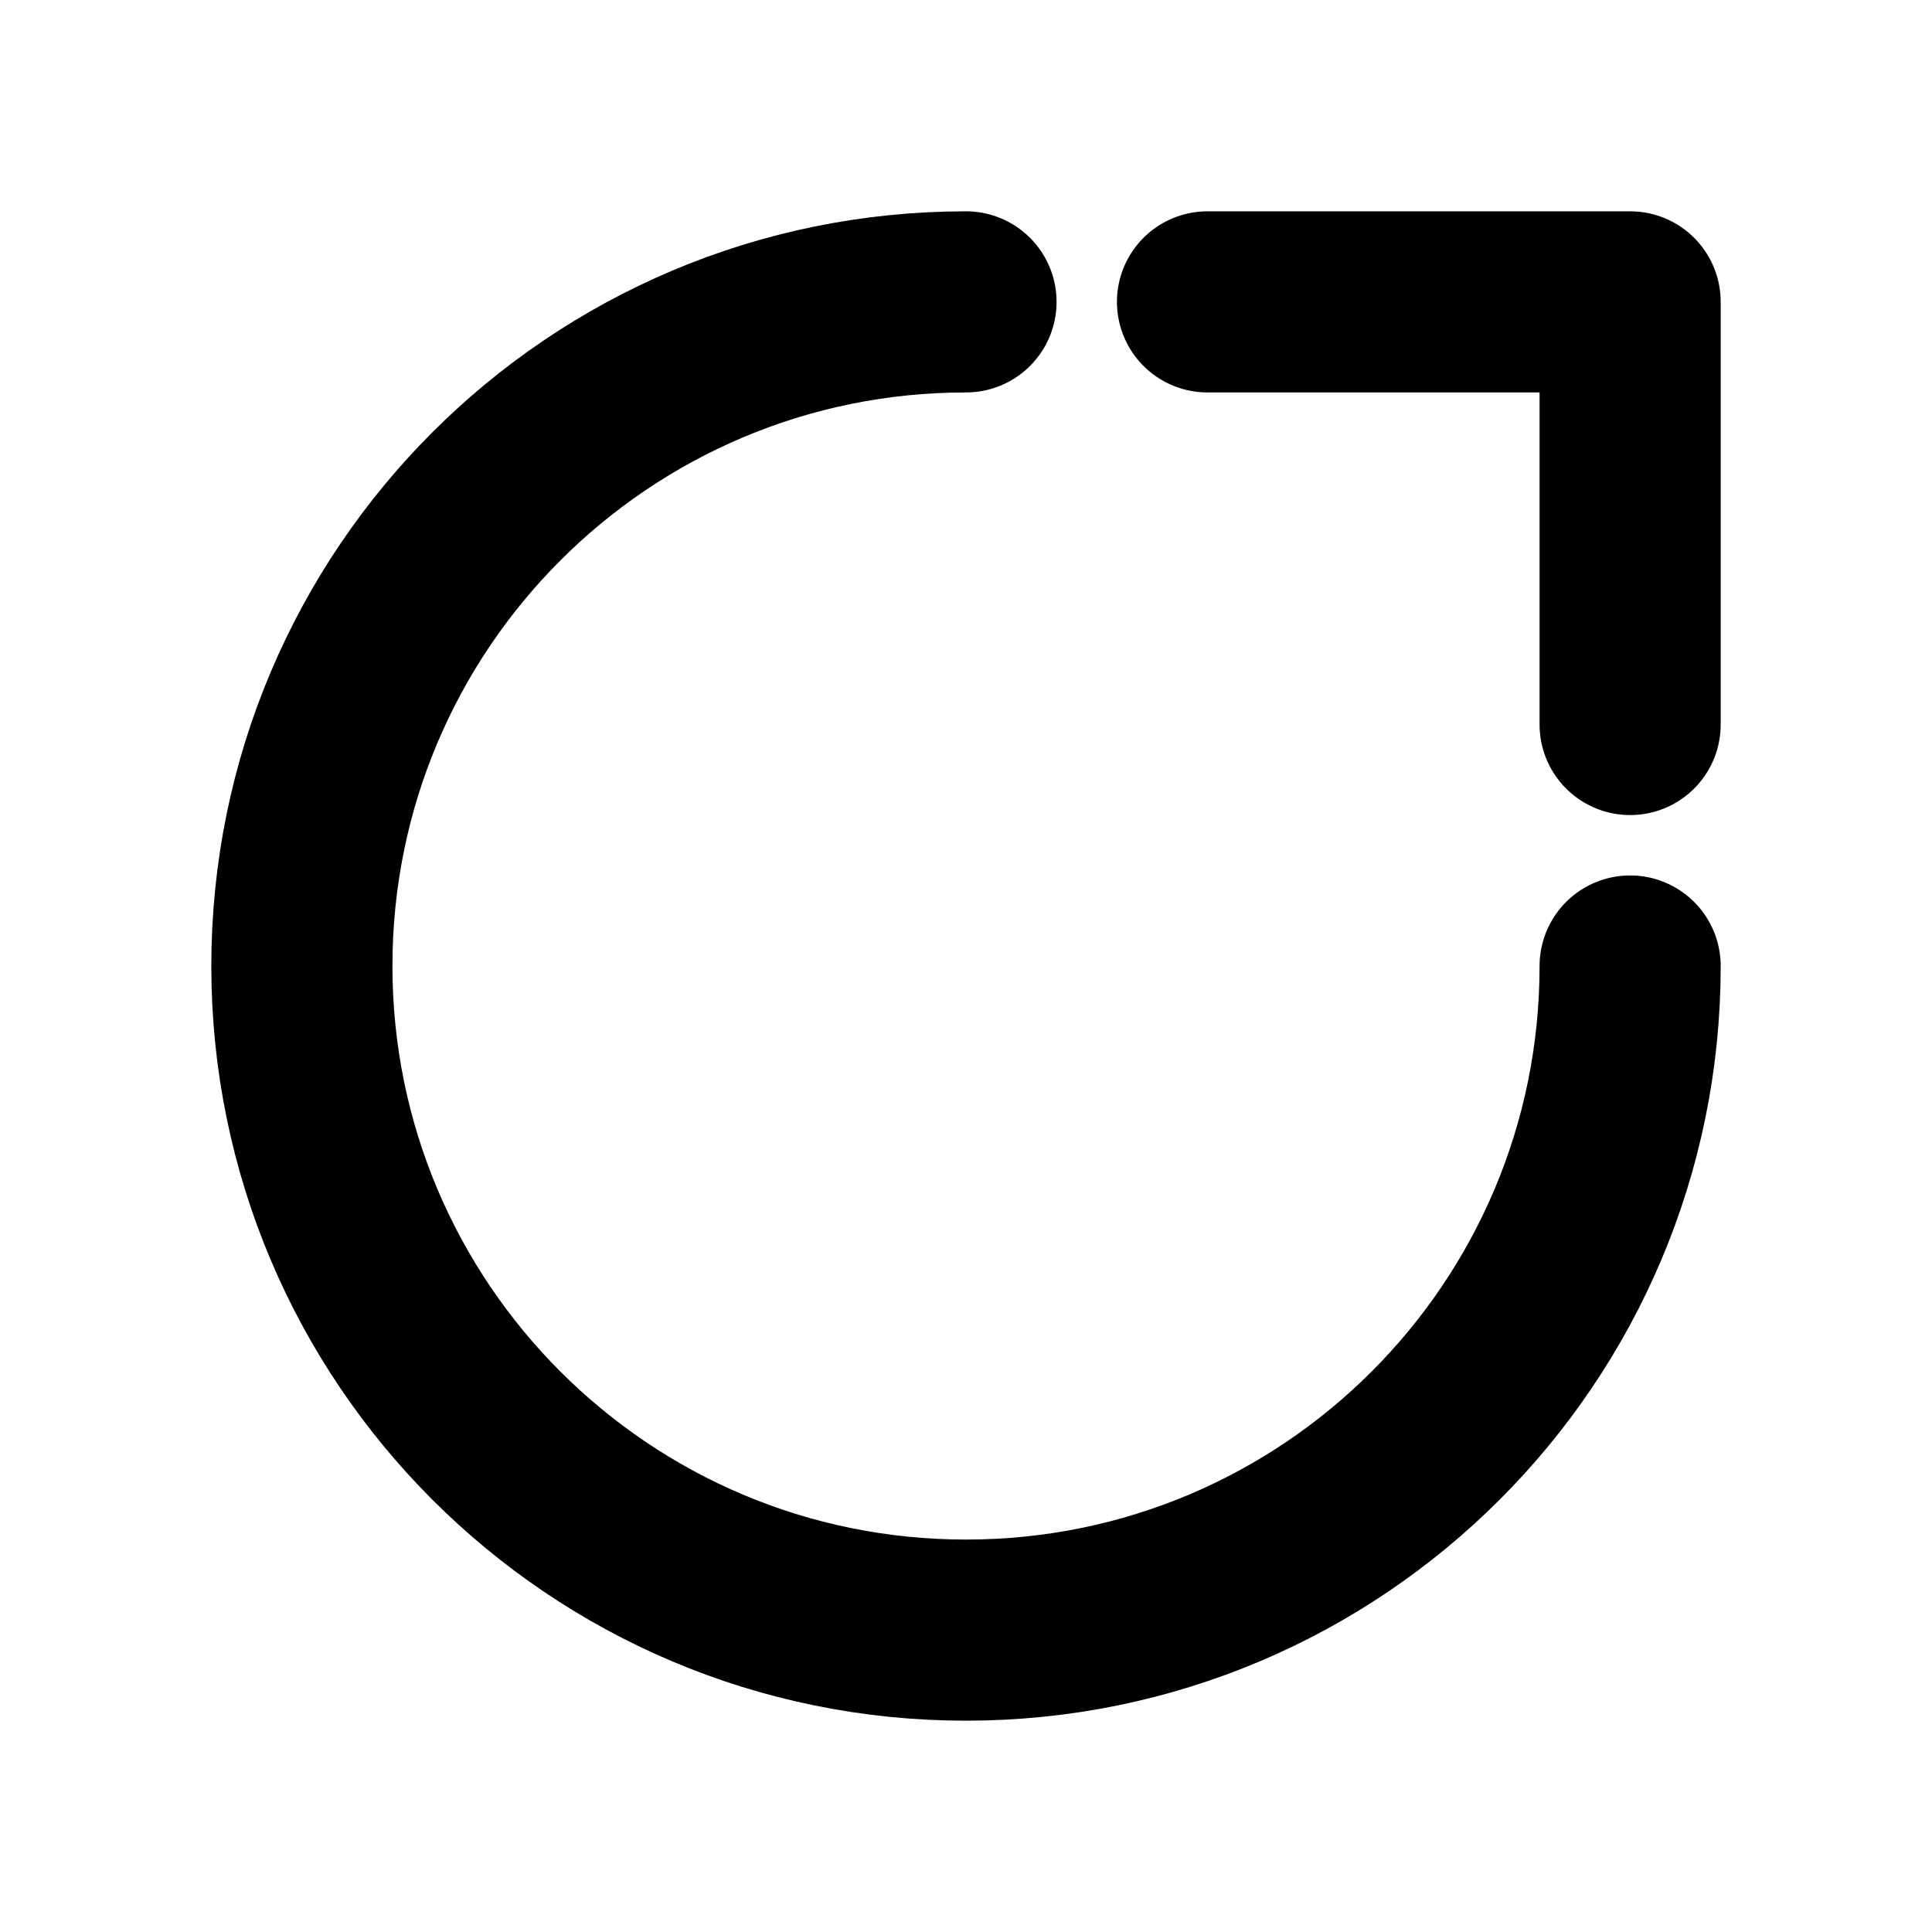
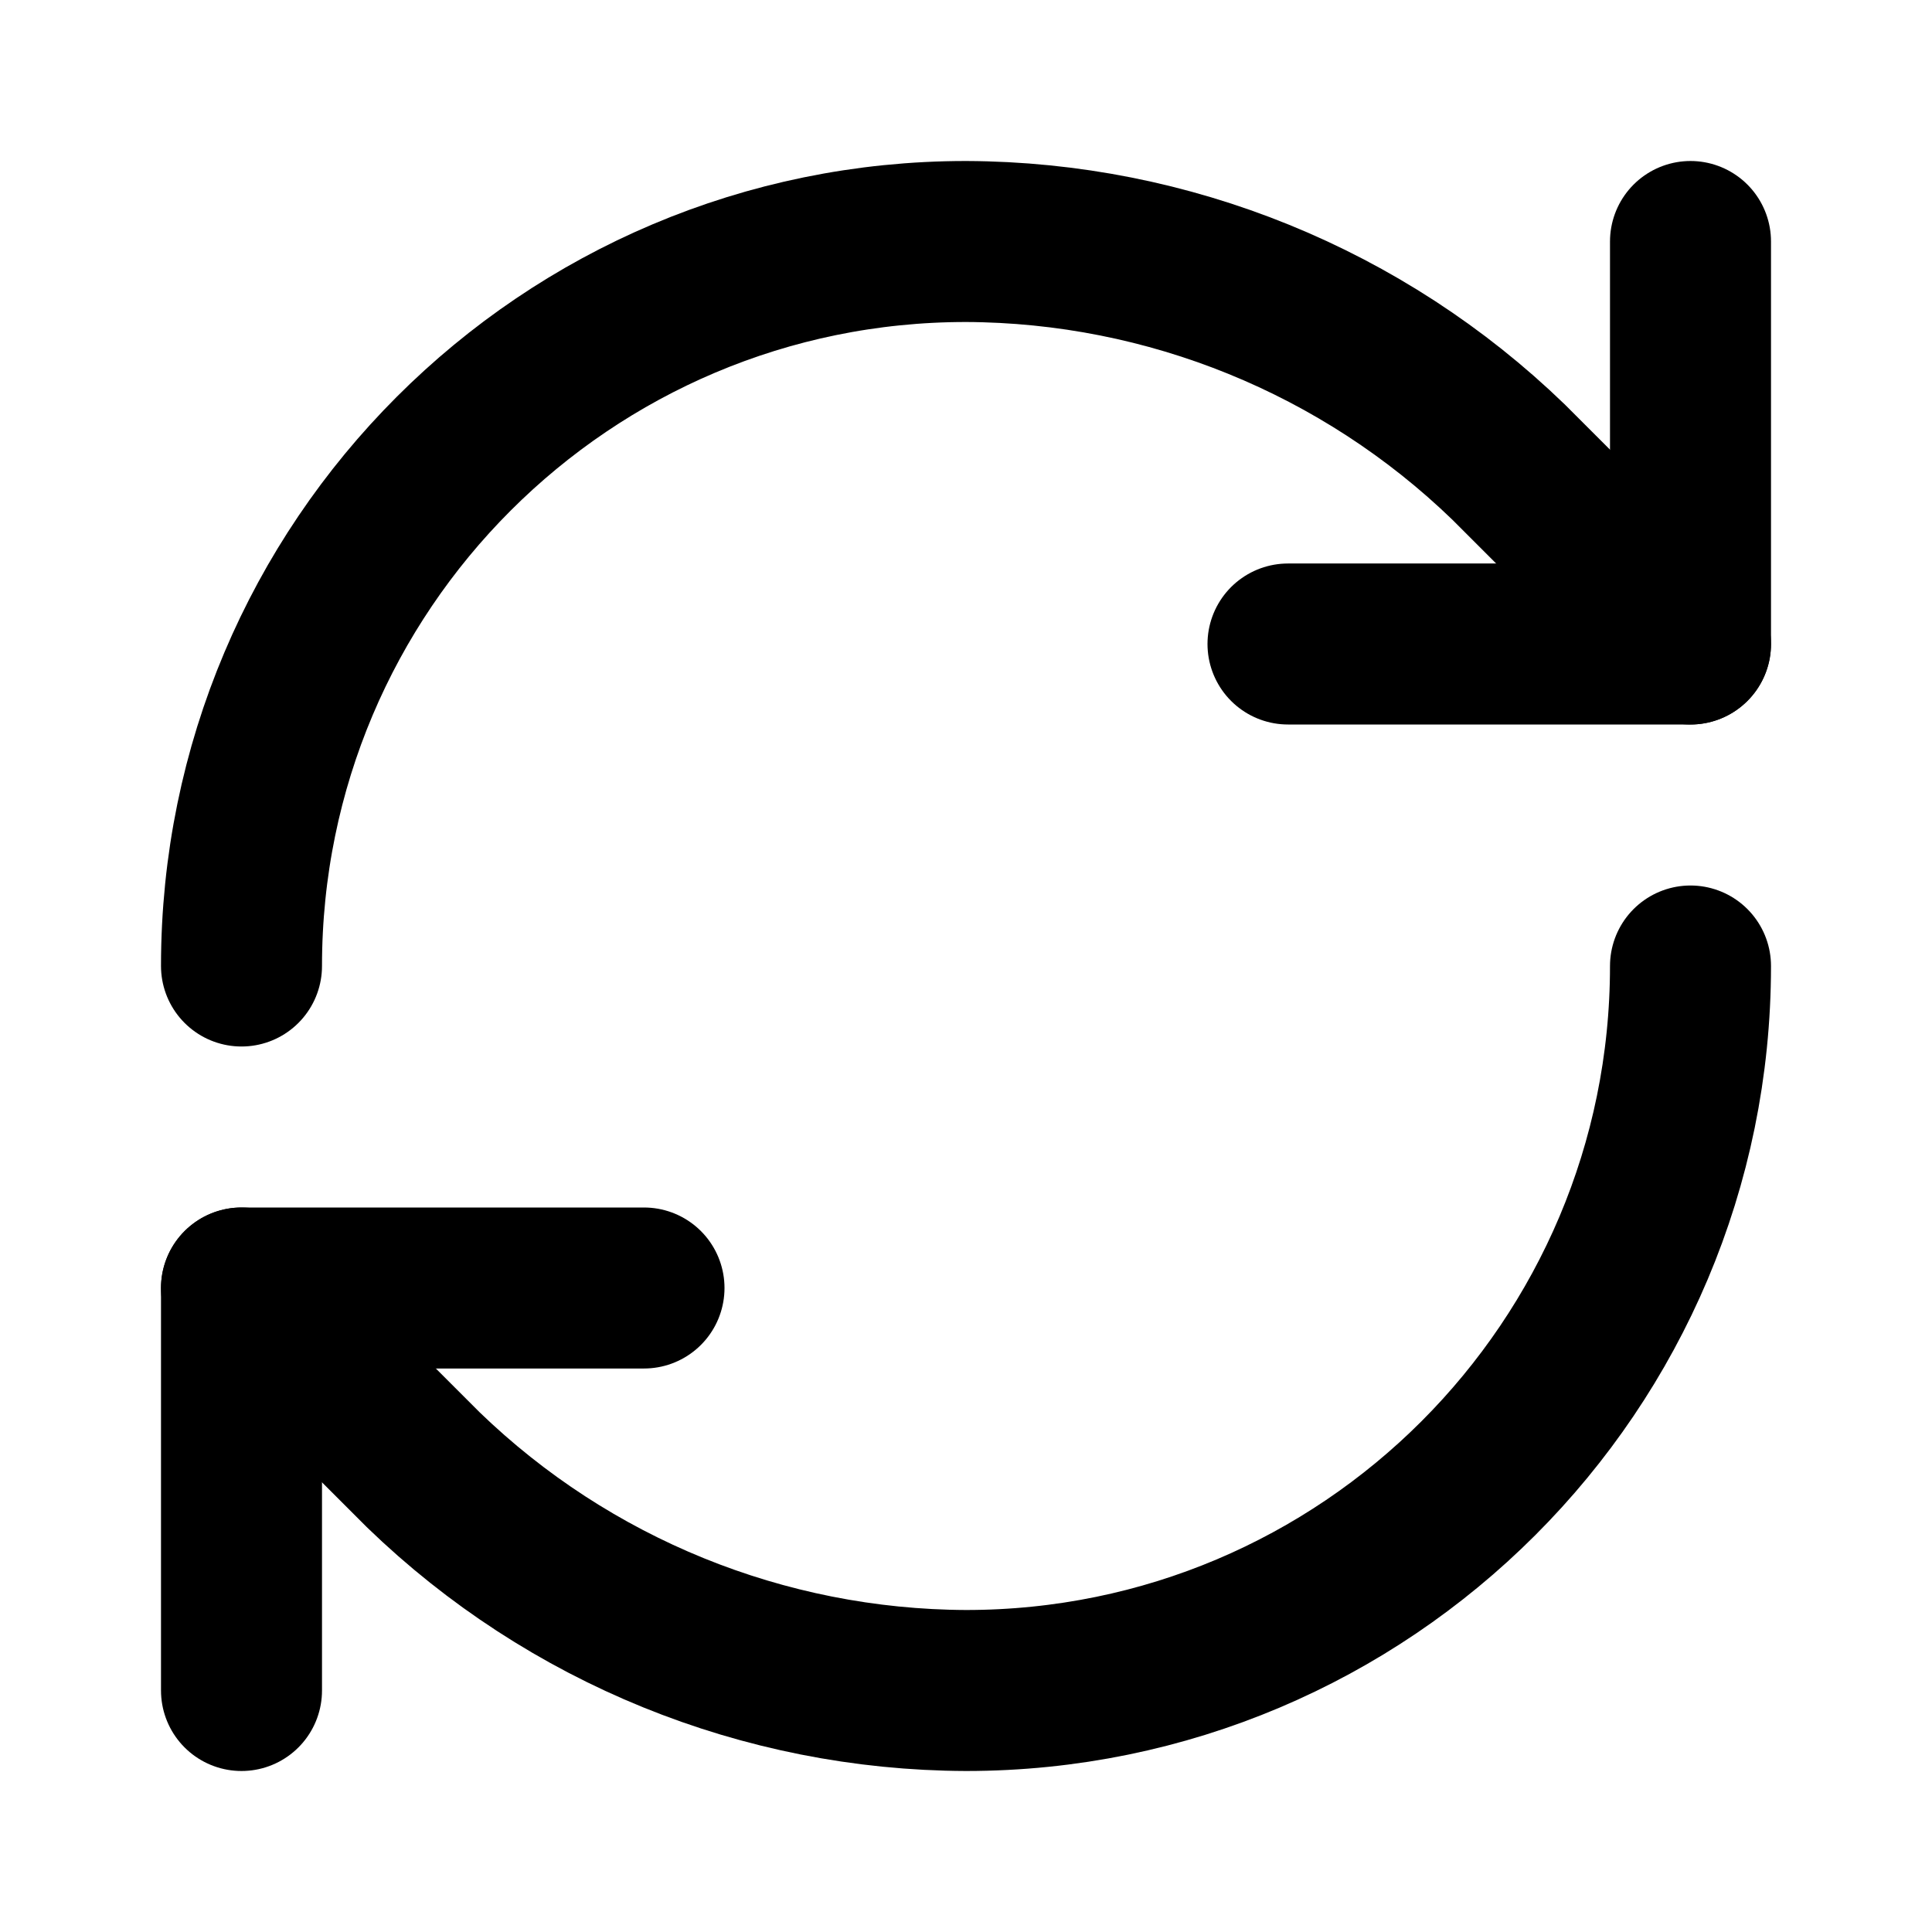
- <svg xmlns="http://www.w3.org/2000/svg" width="16" height="16" viewBox="0 0 16 16" fill="none">
-   <path d="M13.5 8C13.5 11.038 11.038 13.5 8 13.5C4.962 13.5 2.5 11.038 2.5 8C2.5 4.962 4.962 2.5 8 2.5" stroke="currentColor" stroke-width="1.5" stroke-linecap="round" />
-   <polyline points="10,2.5 13.5,2.5 13.5,6" stroke="currentColor" stroke-width="1.5" stroke-linecap="round" stroke-linejoin="round" fill="none" />
+ <svg xmlns="http://www.w3.org/2000/svg" width="24" height="24" viewBox="0 0 24 24" fill="none" stroke="currentColor" stroke-width="2" stroke-linecap="round" stroke-linejoin="round">
+   <path d="M3 12a9 9 0 0 1 9-9 9.75 9.75 0 0 1 6.74 2.74L21 8" />
+   <path d="M21 3v5h-5" />
+   <path d="M21 12a9 9 0 0 1-9 9 9.75 9.75 0 0 1-6.74-2.74L3 16" />
+   <path d="M8 16H3v5" />
</svg>
